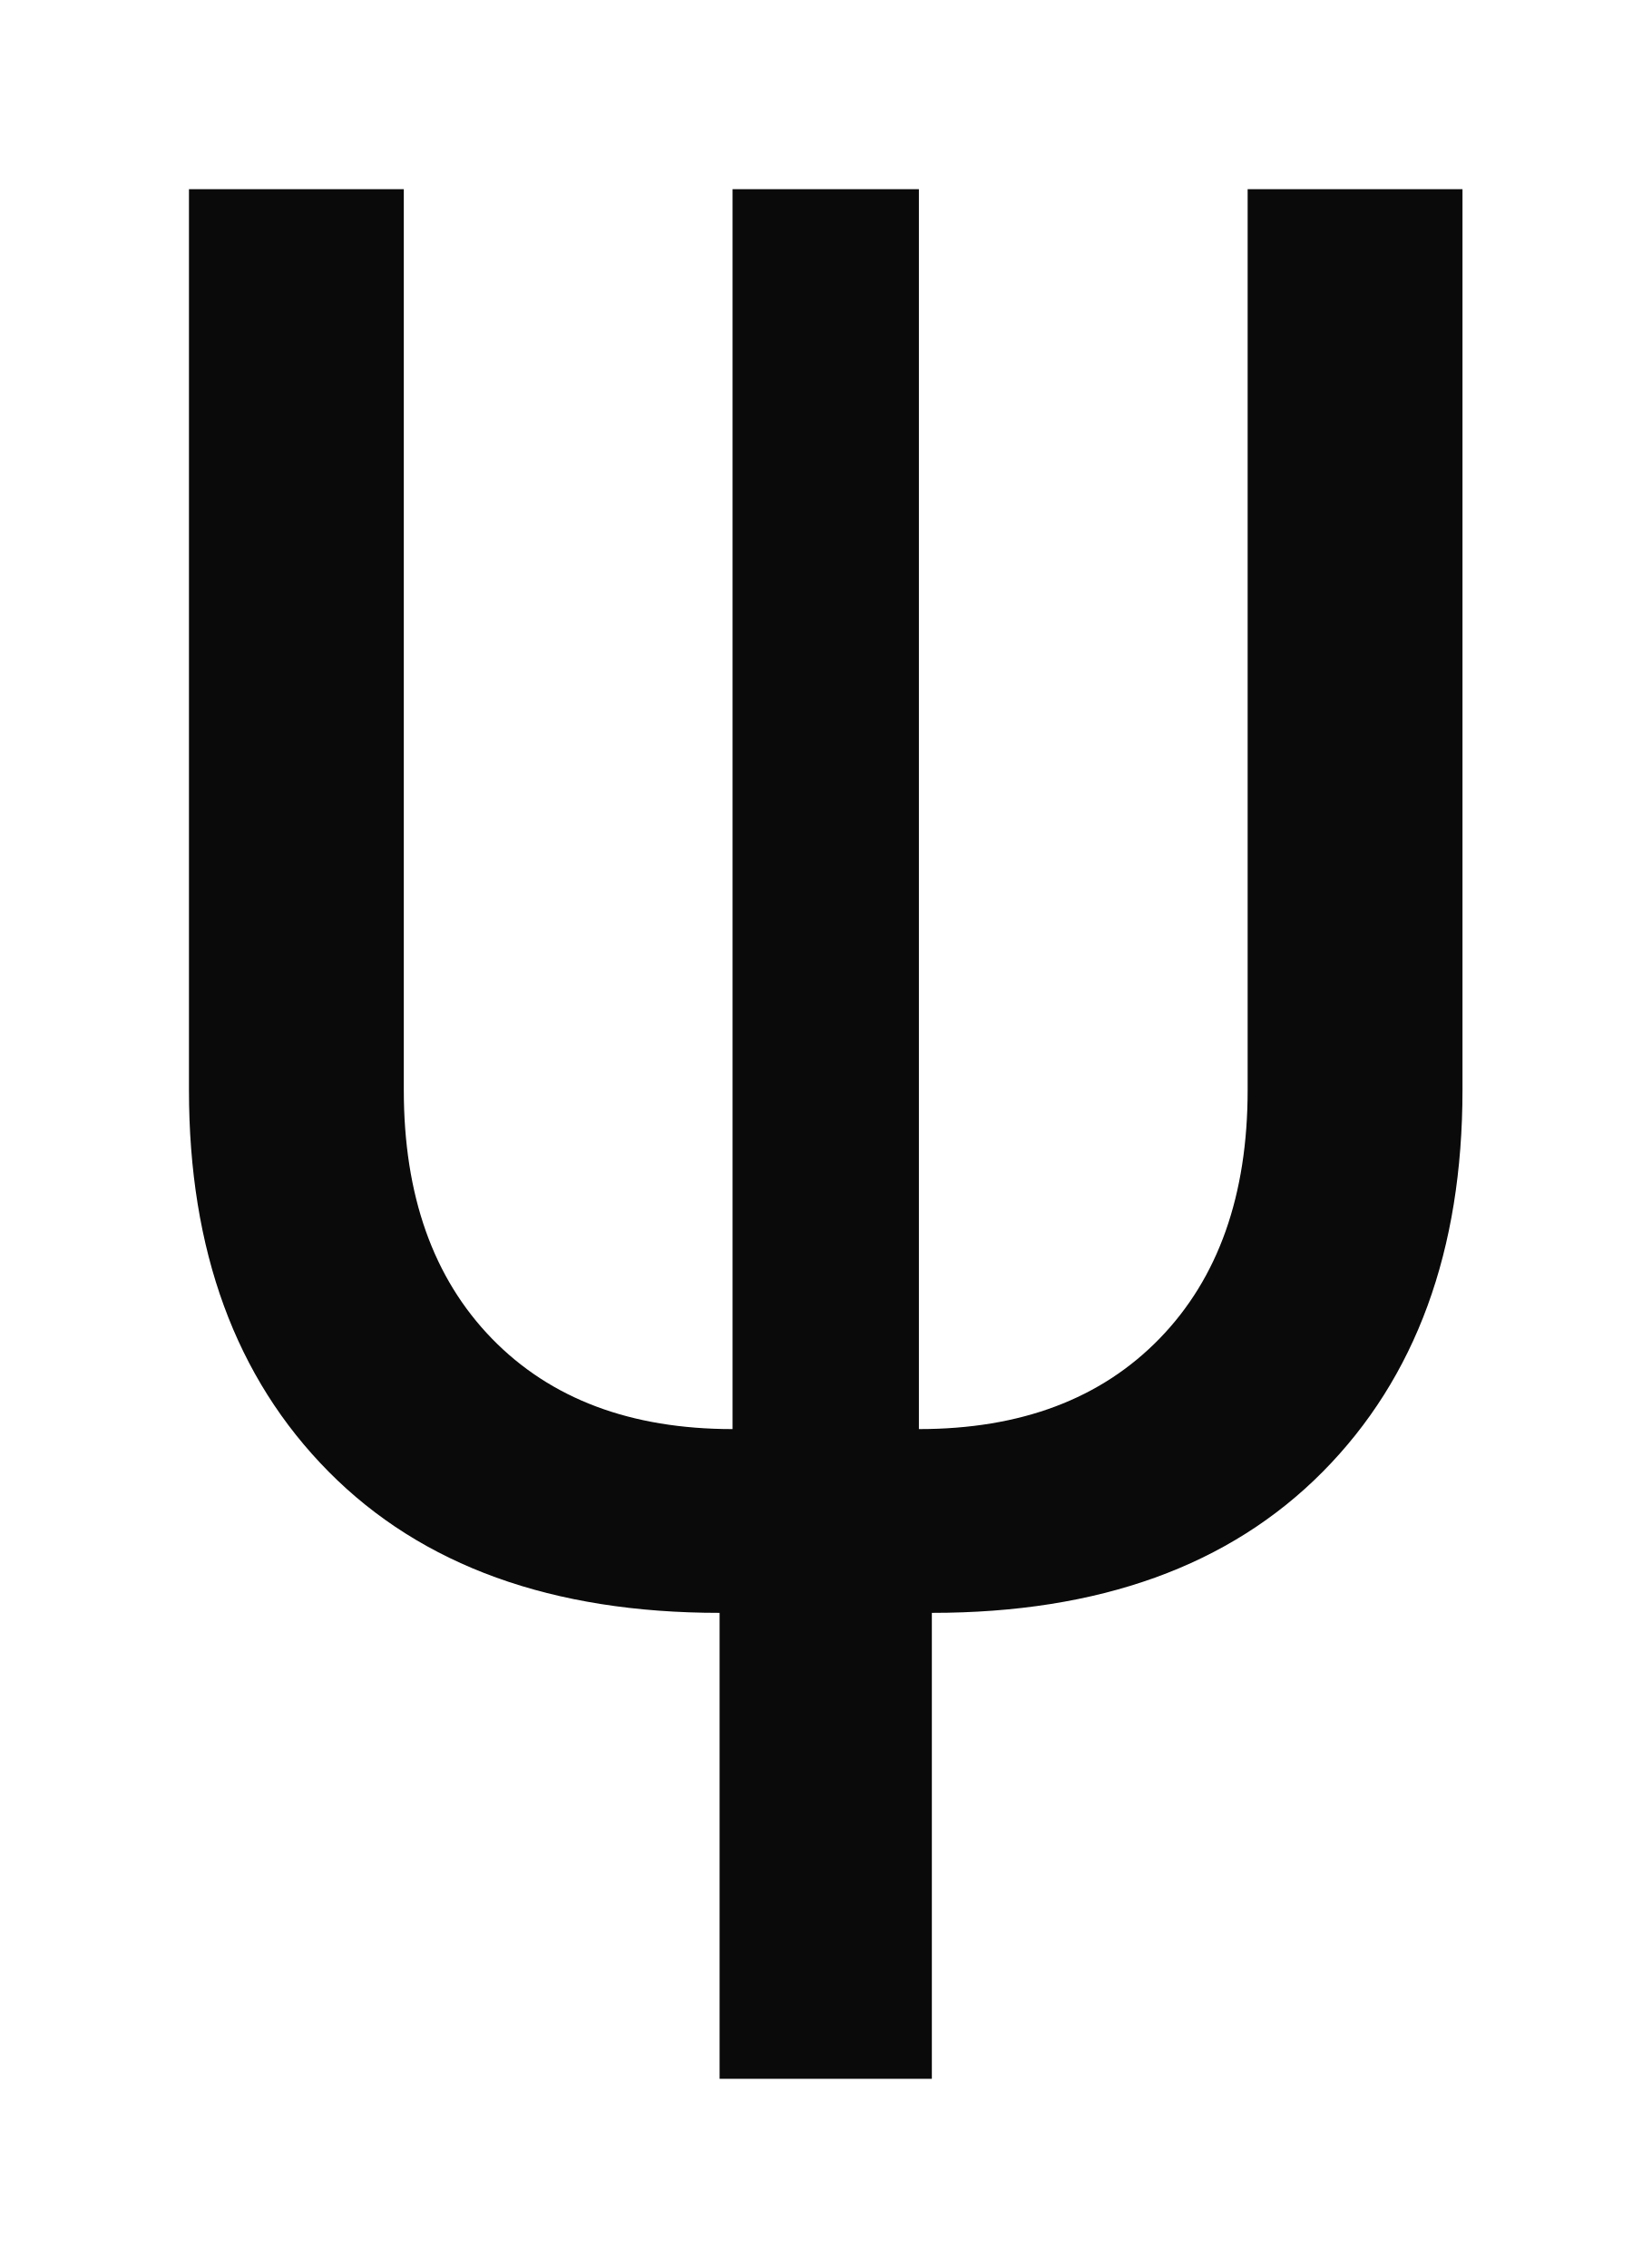
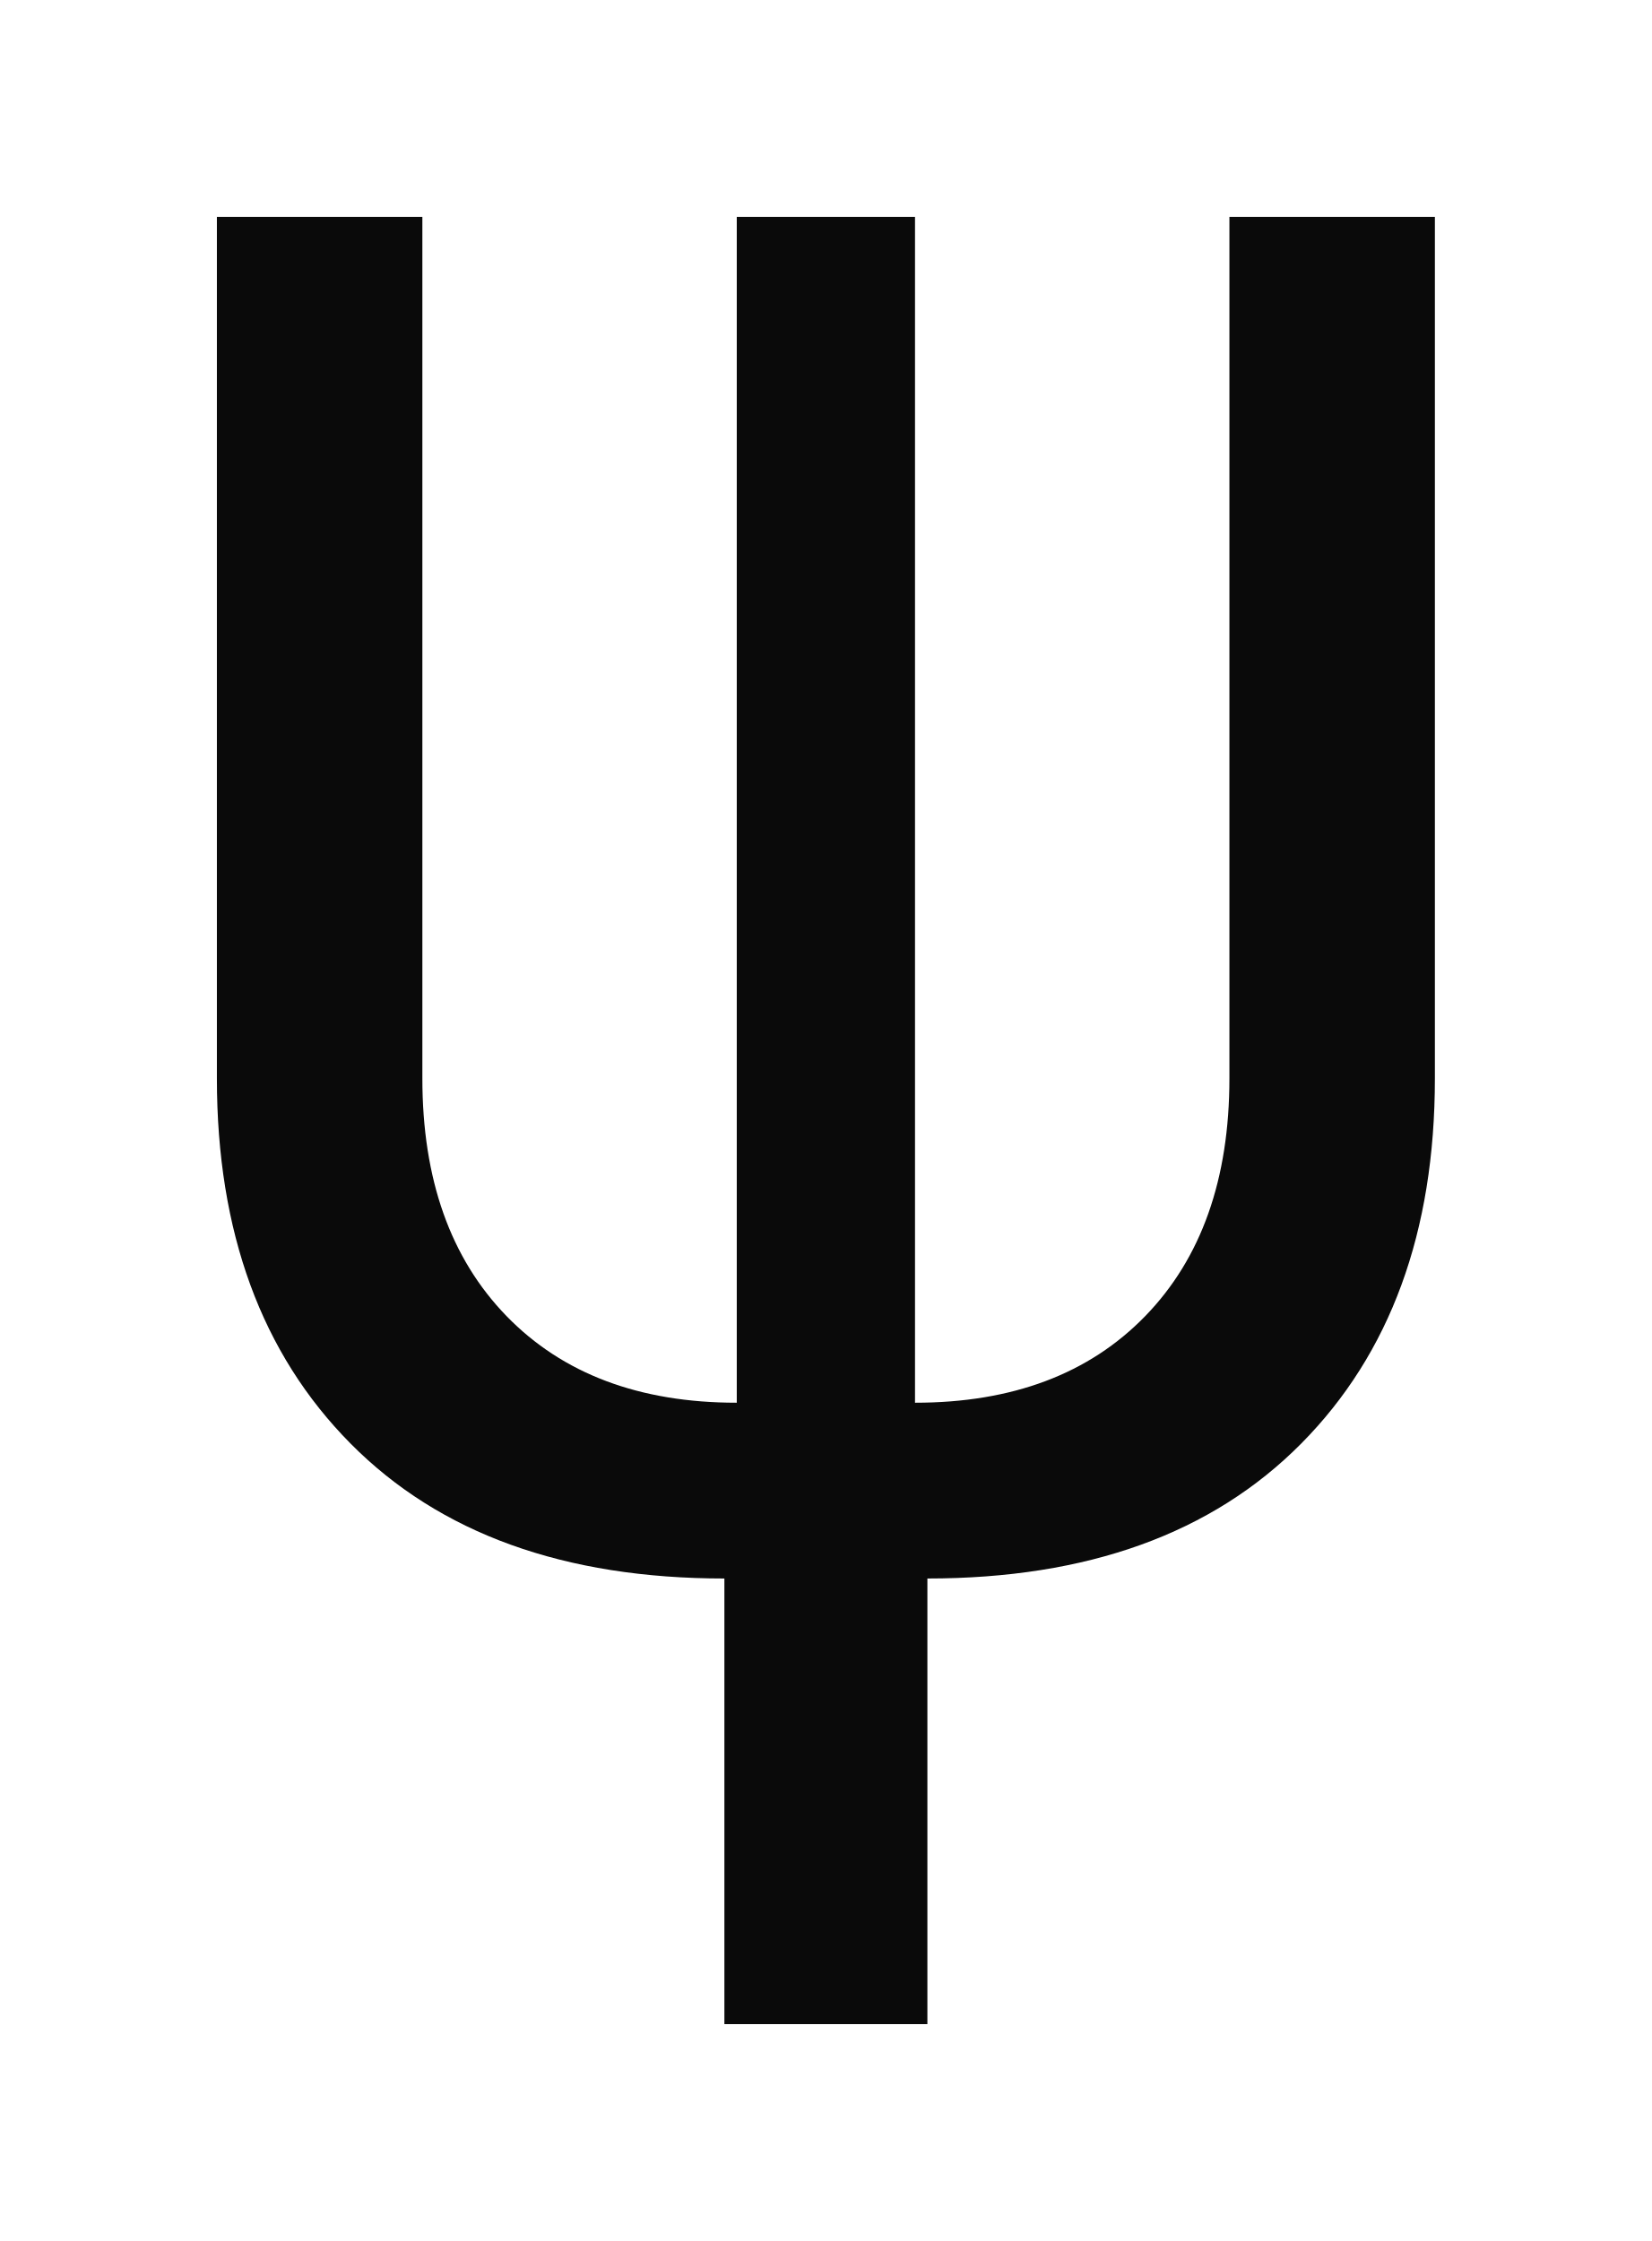
- <svg xmlns="http://www.w3.org/2000/svg" width="1200" height="1648" viewBox="-19.0 -623.0 638.0 876.0">
+ <svg xmlns="http://www.w3.org/2000/svg" shape-rendering="geometricPrecision" width="1200" height="1628" viewBox="-33.6 -637.6 667.2 905.2">
  <g fill="#0A0A0A">
    <path transform="translate(0.00,0) scale(1,-1)" d="M259 -180V0Q162 0 108.0 54.5Q54 109 54 202V550H137V202Q137 141 171.0 106.0Q205 71 264 71V550H336V71Q395 71 429.0 106.0Q463 141 463 202V550H546V202Q546 109 492.0 54.5Q438 0 341 0V-180Z" />
  </g>
</svg>
